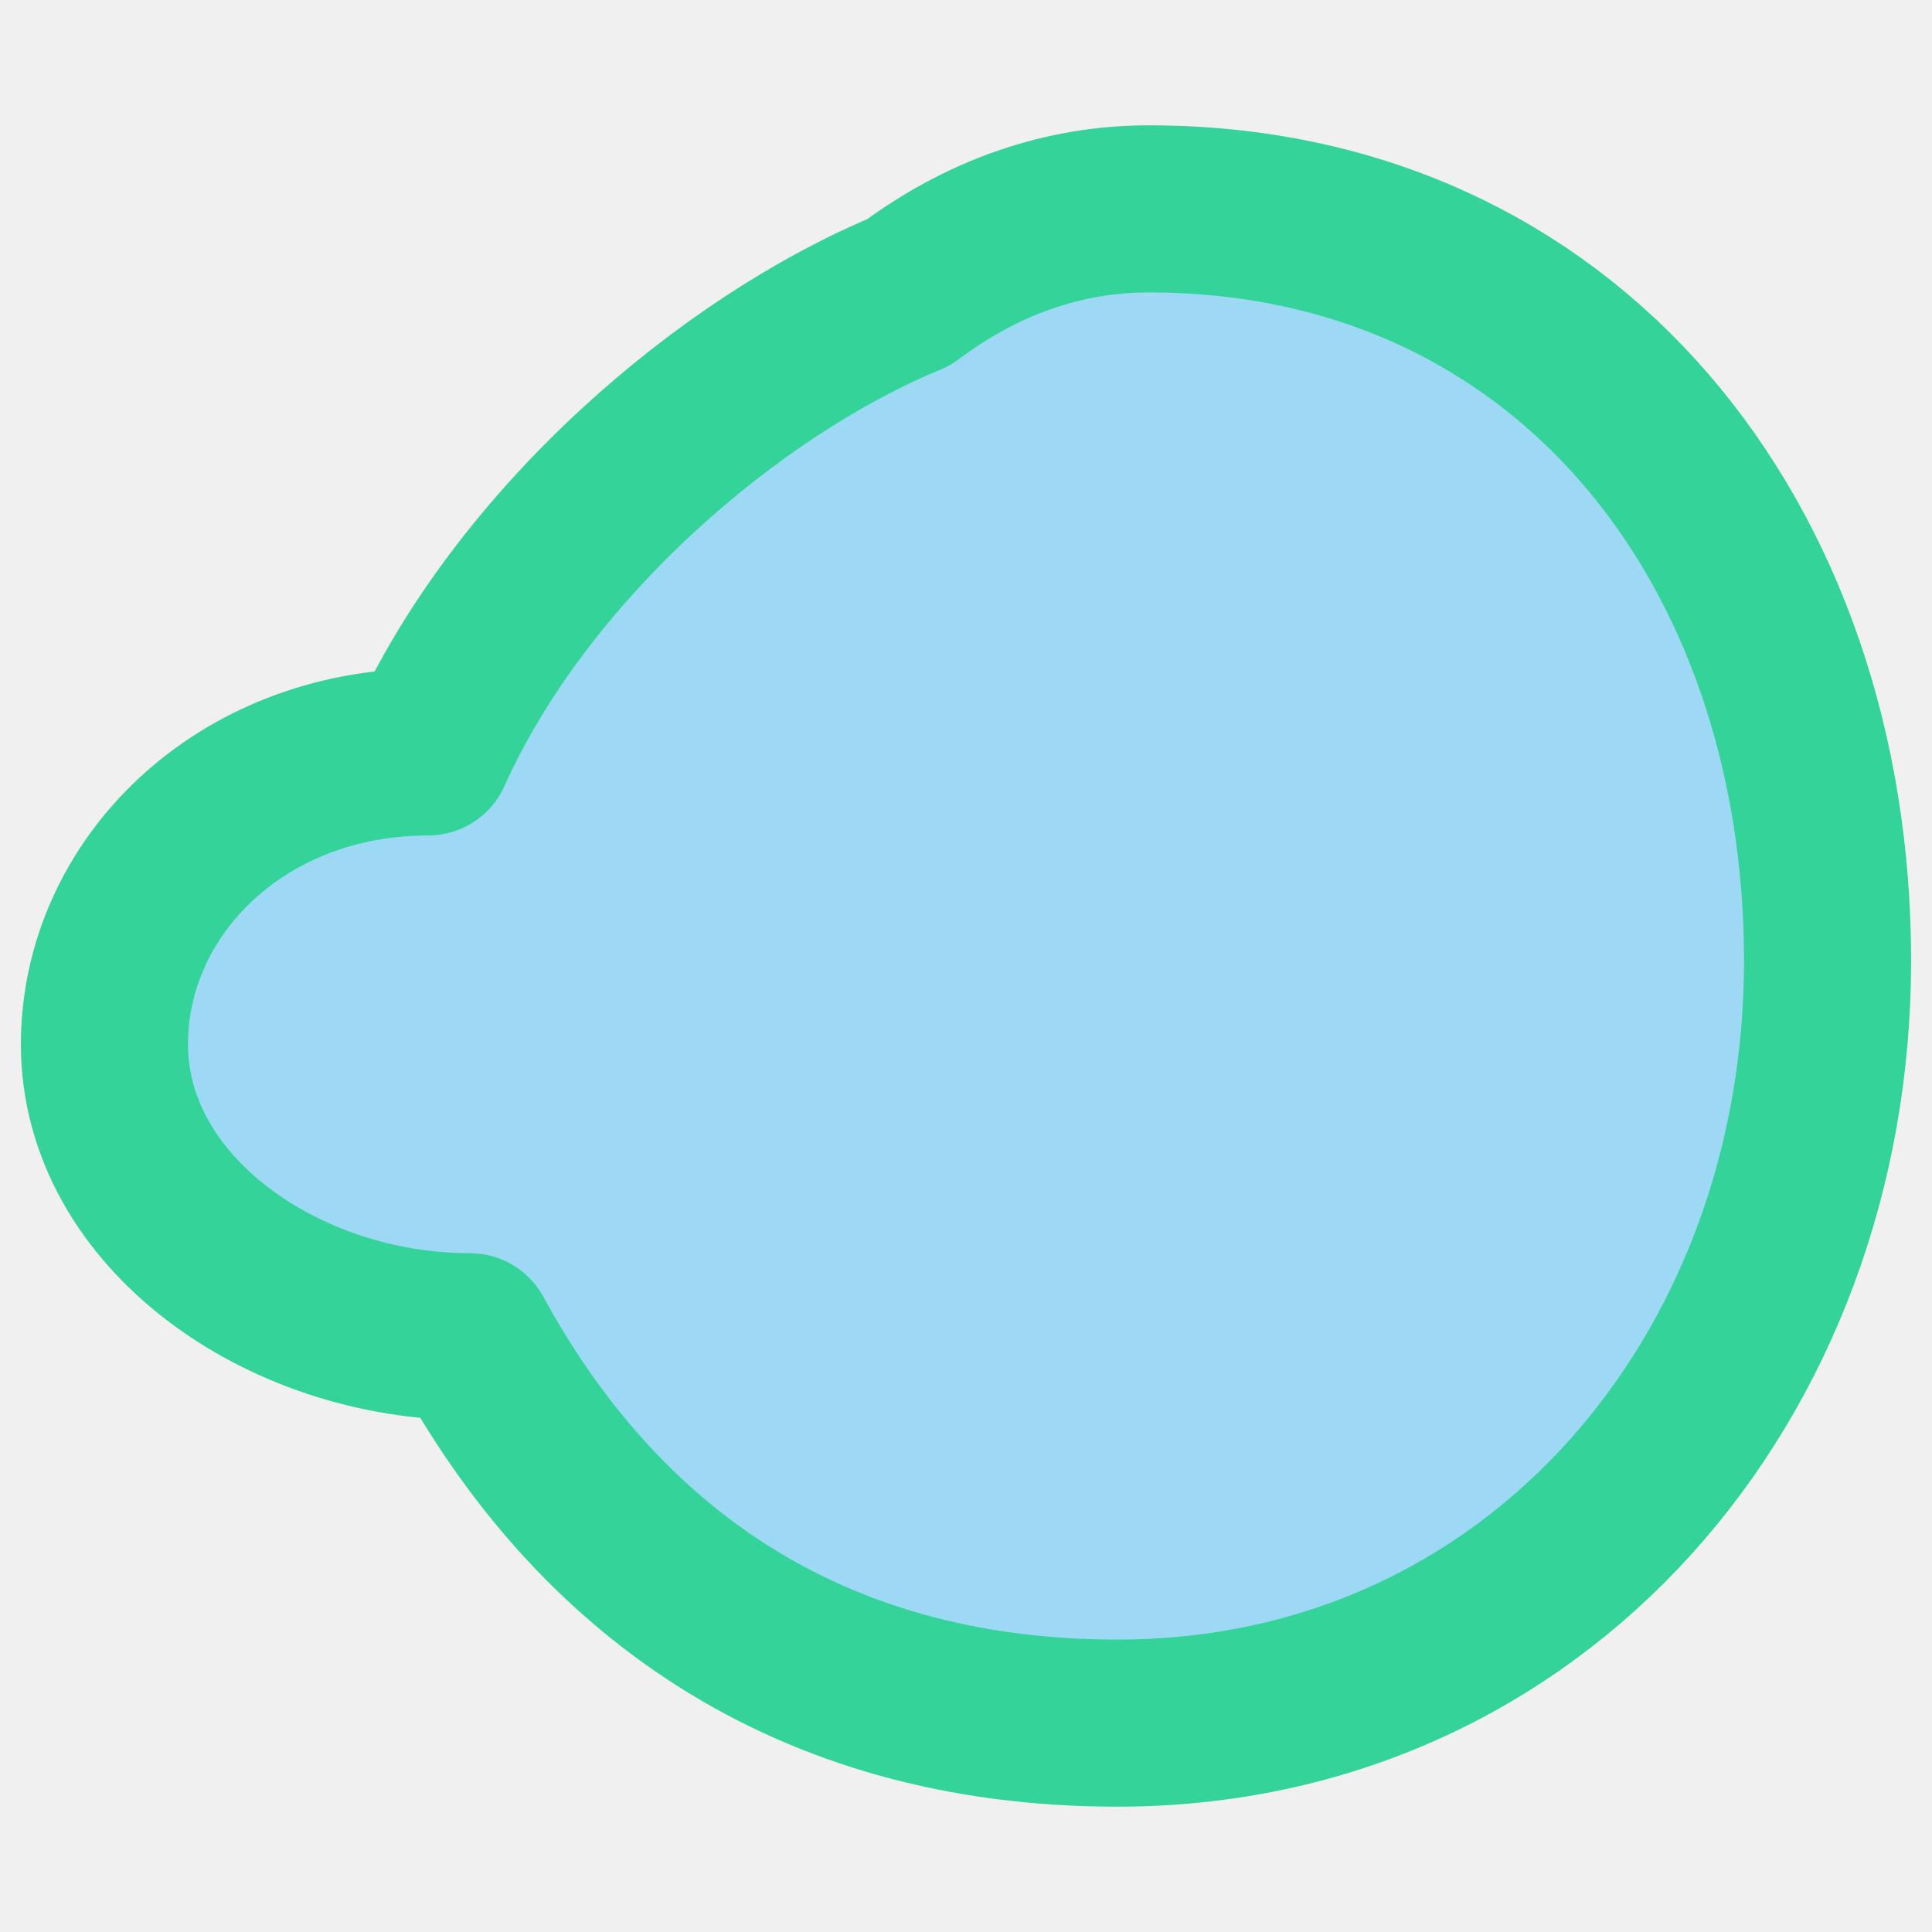
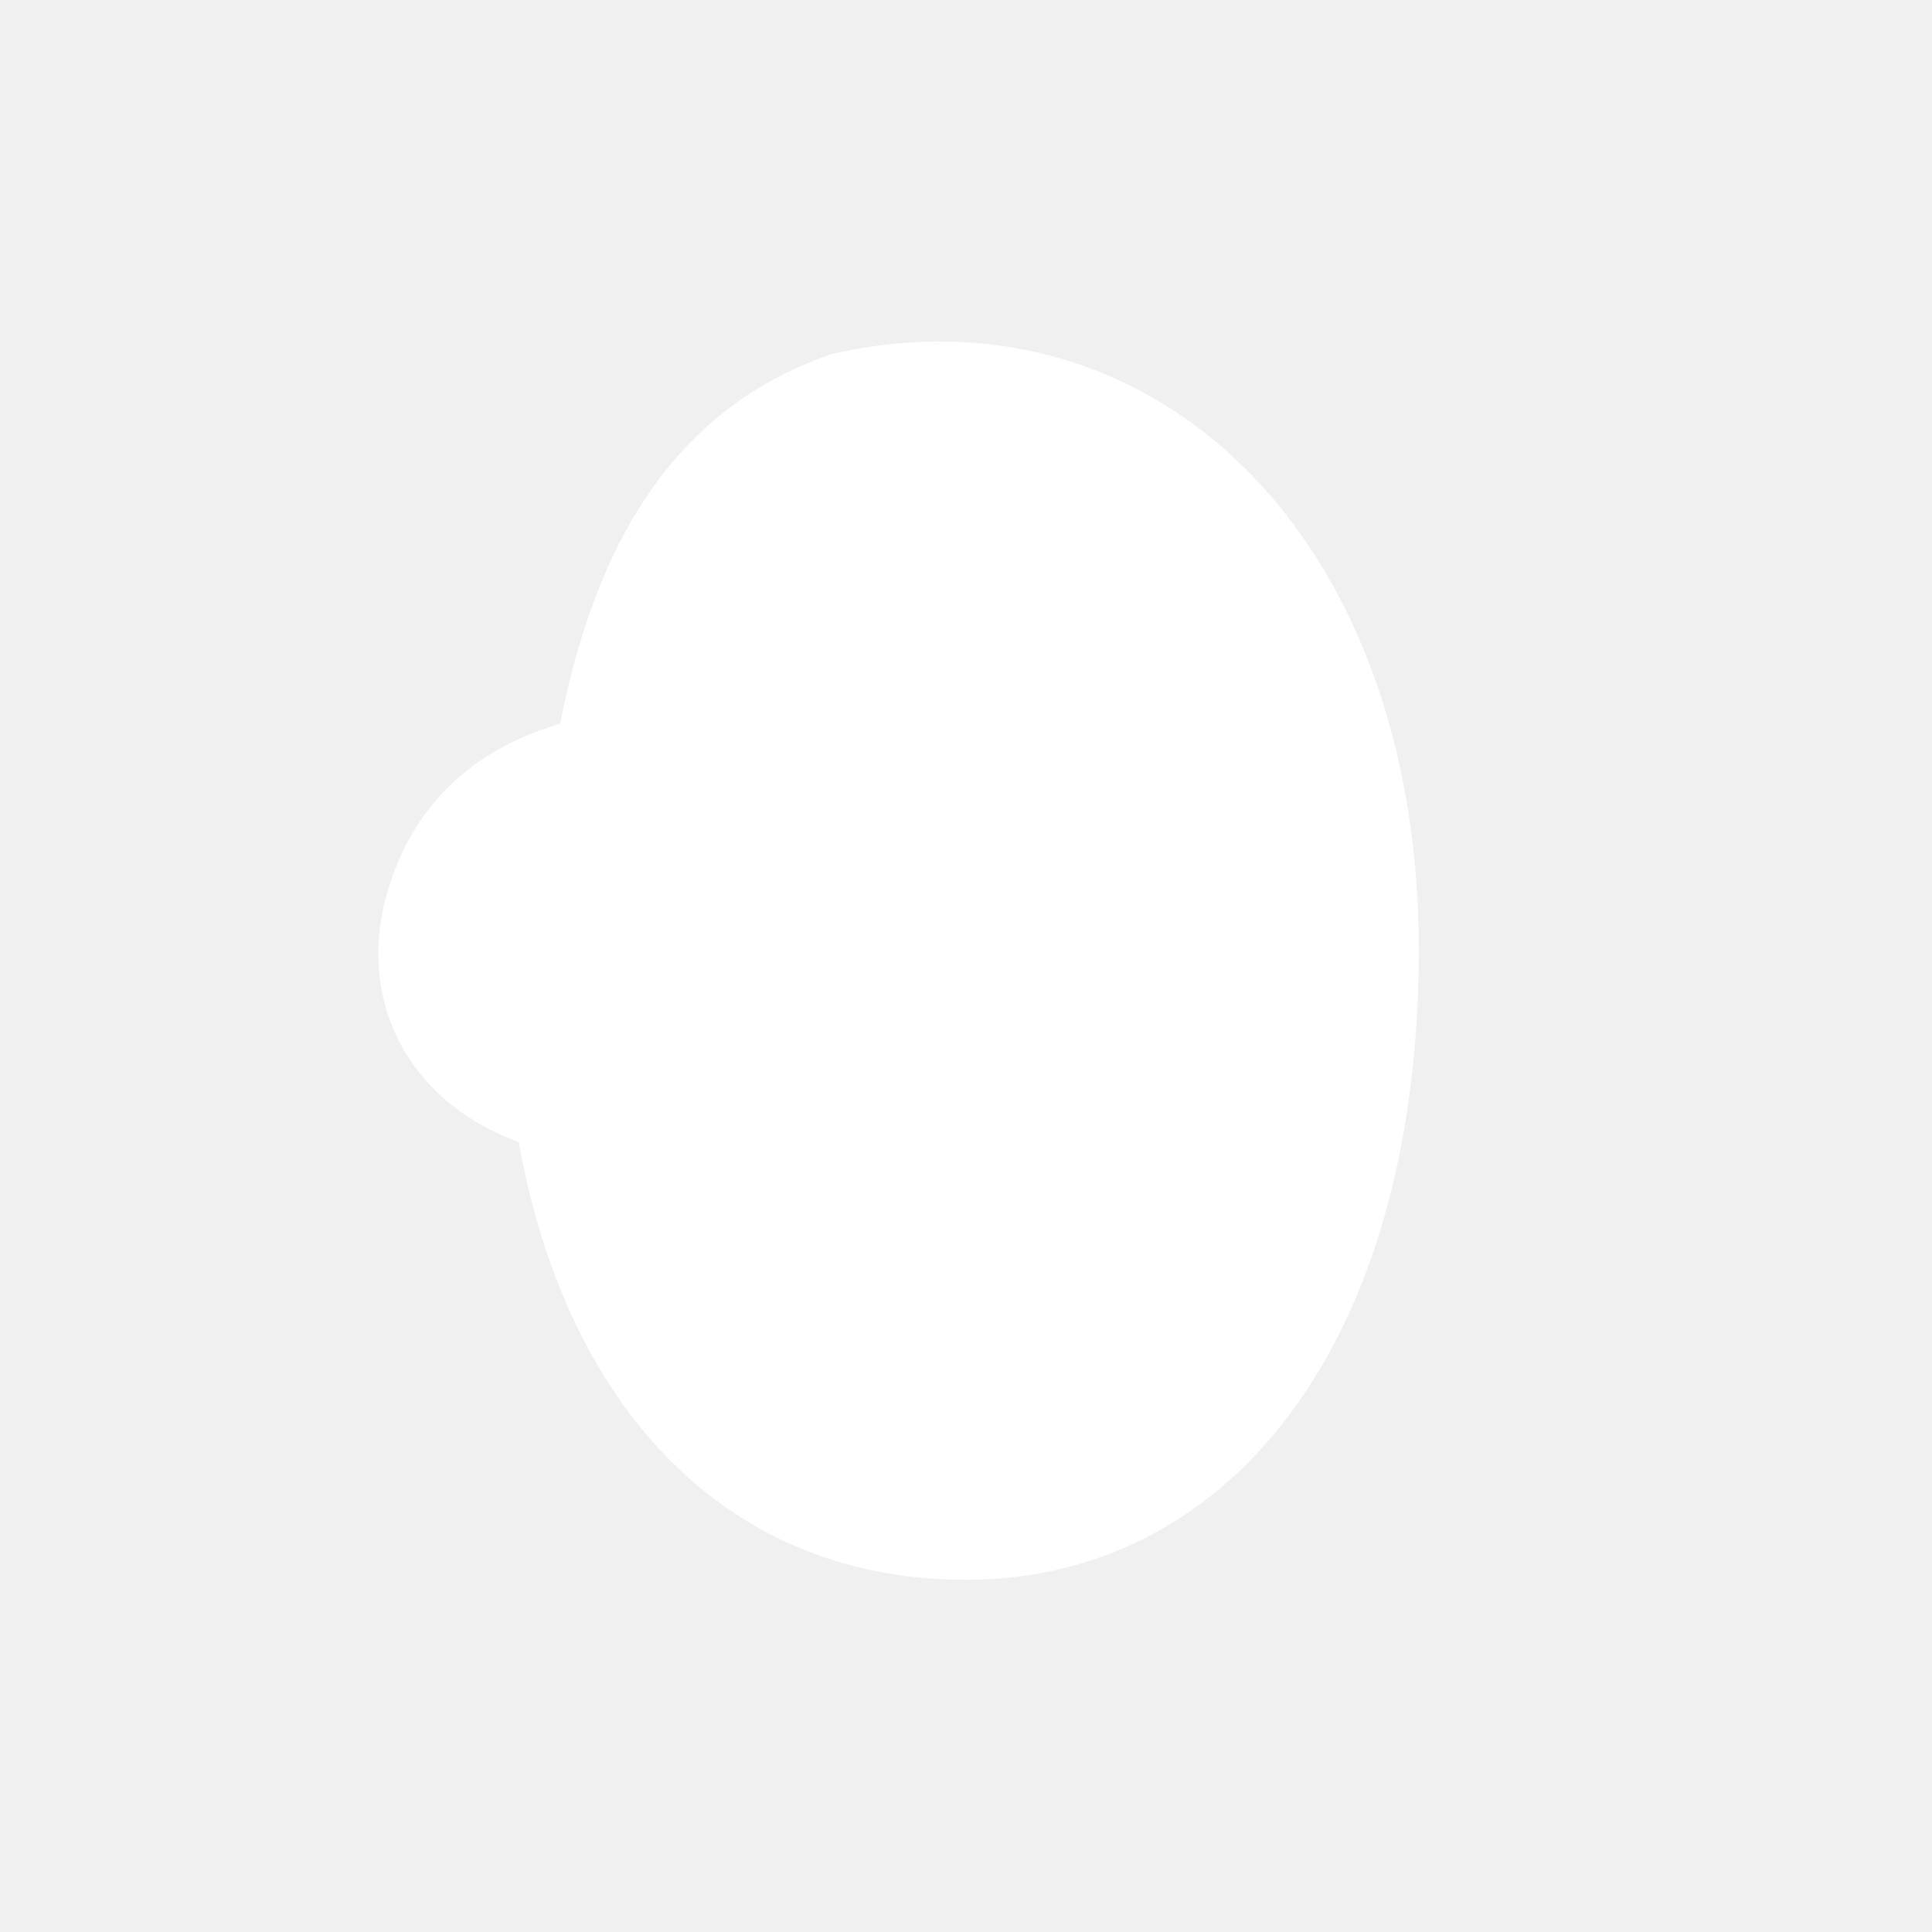
- <svg xmlns="http://www.w3.org/2000/svg" width="64" height="64" viewBox="3.5 4.0 18.5 16.5" fill="none">
-   <path d="M 14.5,5.0 C 18.5,5.0 21.0,8.2 21.0,12.2 C 21.0,16.2 18.2,19.5 14.2,19.5 C 11.2,19.5 9.2,18.0 8.0,15.8 C 6.2,15.8 4.5,14.6 4.5,13.0 C 4.5,11.5 5.8,10.2 7.6,10.2 C 8.5,8.2 10.5,6.5 12.2,5.8 C 13.0,5.2 13.8,5.0 14.5,5.0 Z" fill="#38bdf8" fill-opacity="0.45" stroke="#34d399" stroke-width="1.6" stroke-linejoin="round" />
+ <svg xmlns="http://www.w3.org/2000/svg" width="24" height="24" viewBox="0 0 24 24" fill="none">
+   <path d="M10.5 5C14.1 4.2 17 7.1 17 11.8C17 16.2 15 19 12 19C9 19 7.4 16.6 7 13.7C5.7 13.4 5.1 12.4 5.4 11.3C5.7 10.2 6.5 9.7 7.5 9.5C7.9 7.1 8.8 5.6 10.5 5Z" fill="#fff" stroke="#fff" stroke-width="1.25" stroke-linejoin="round" />
</svg>
